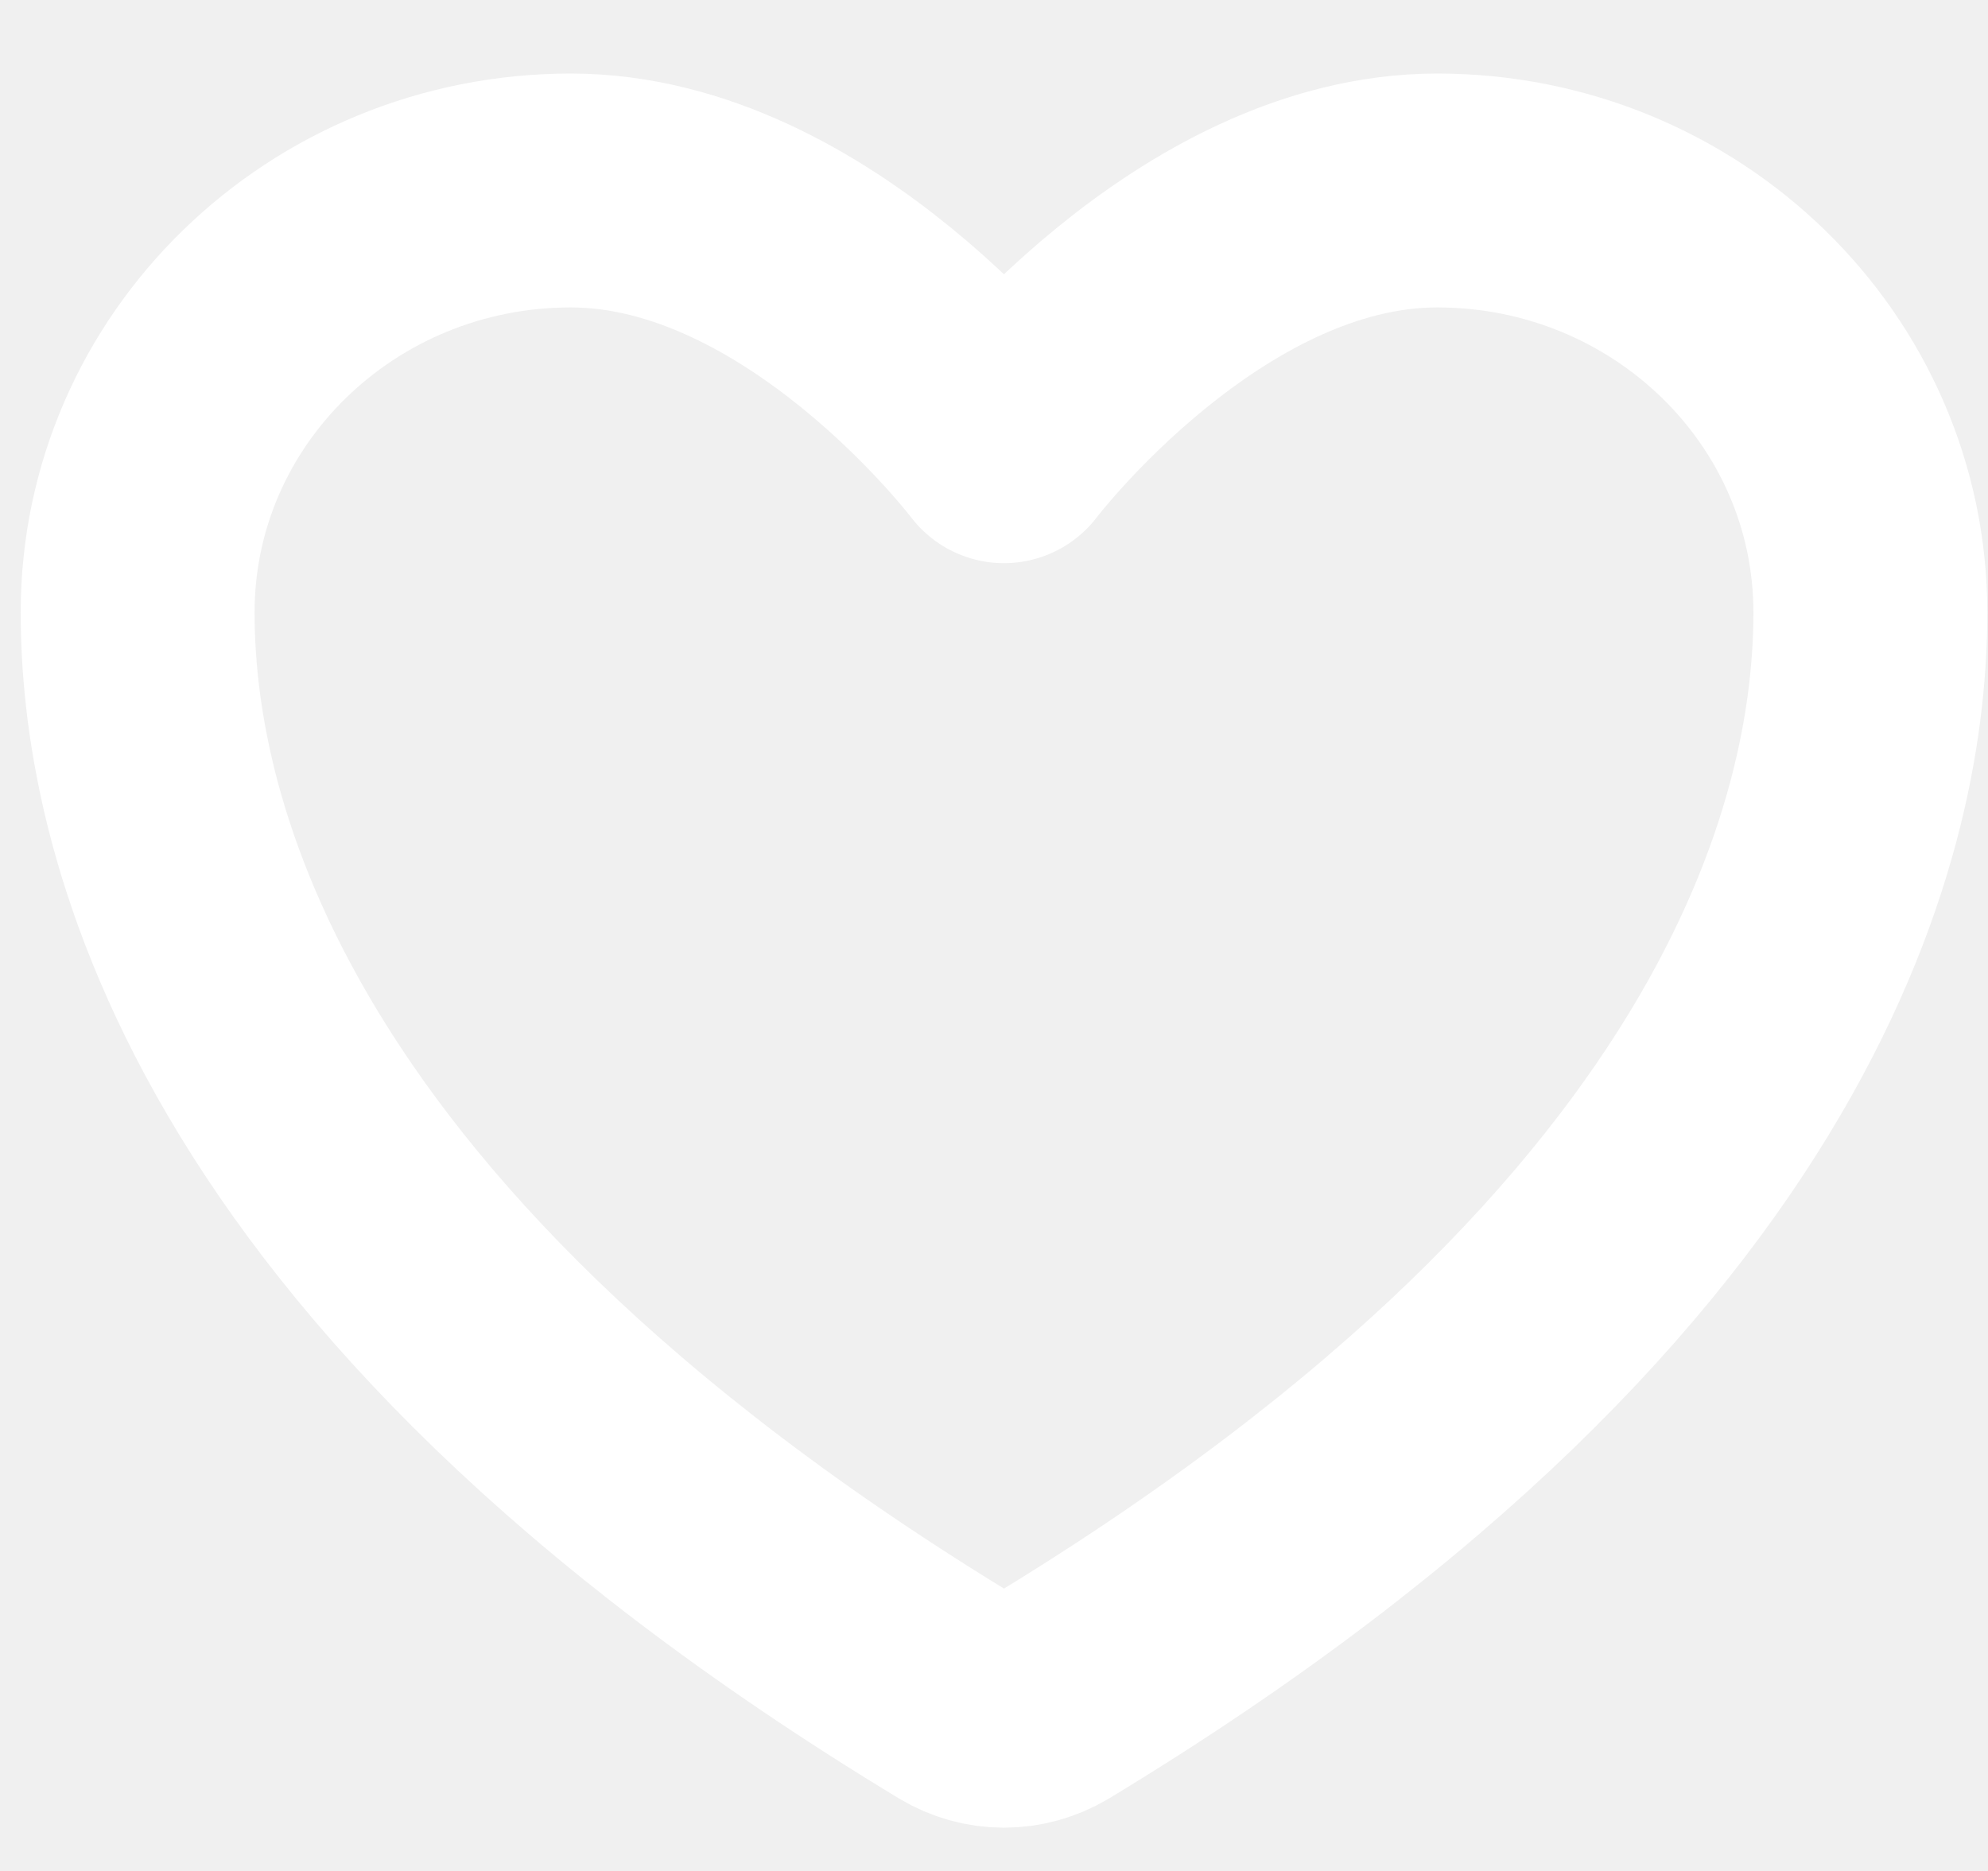
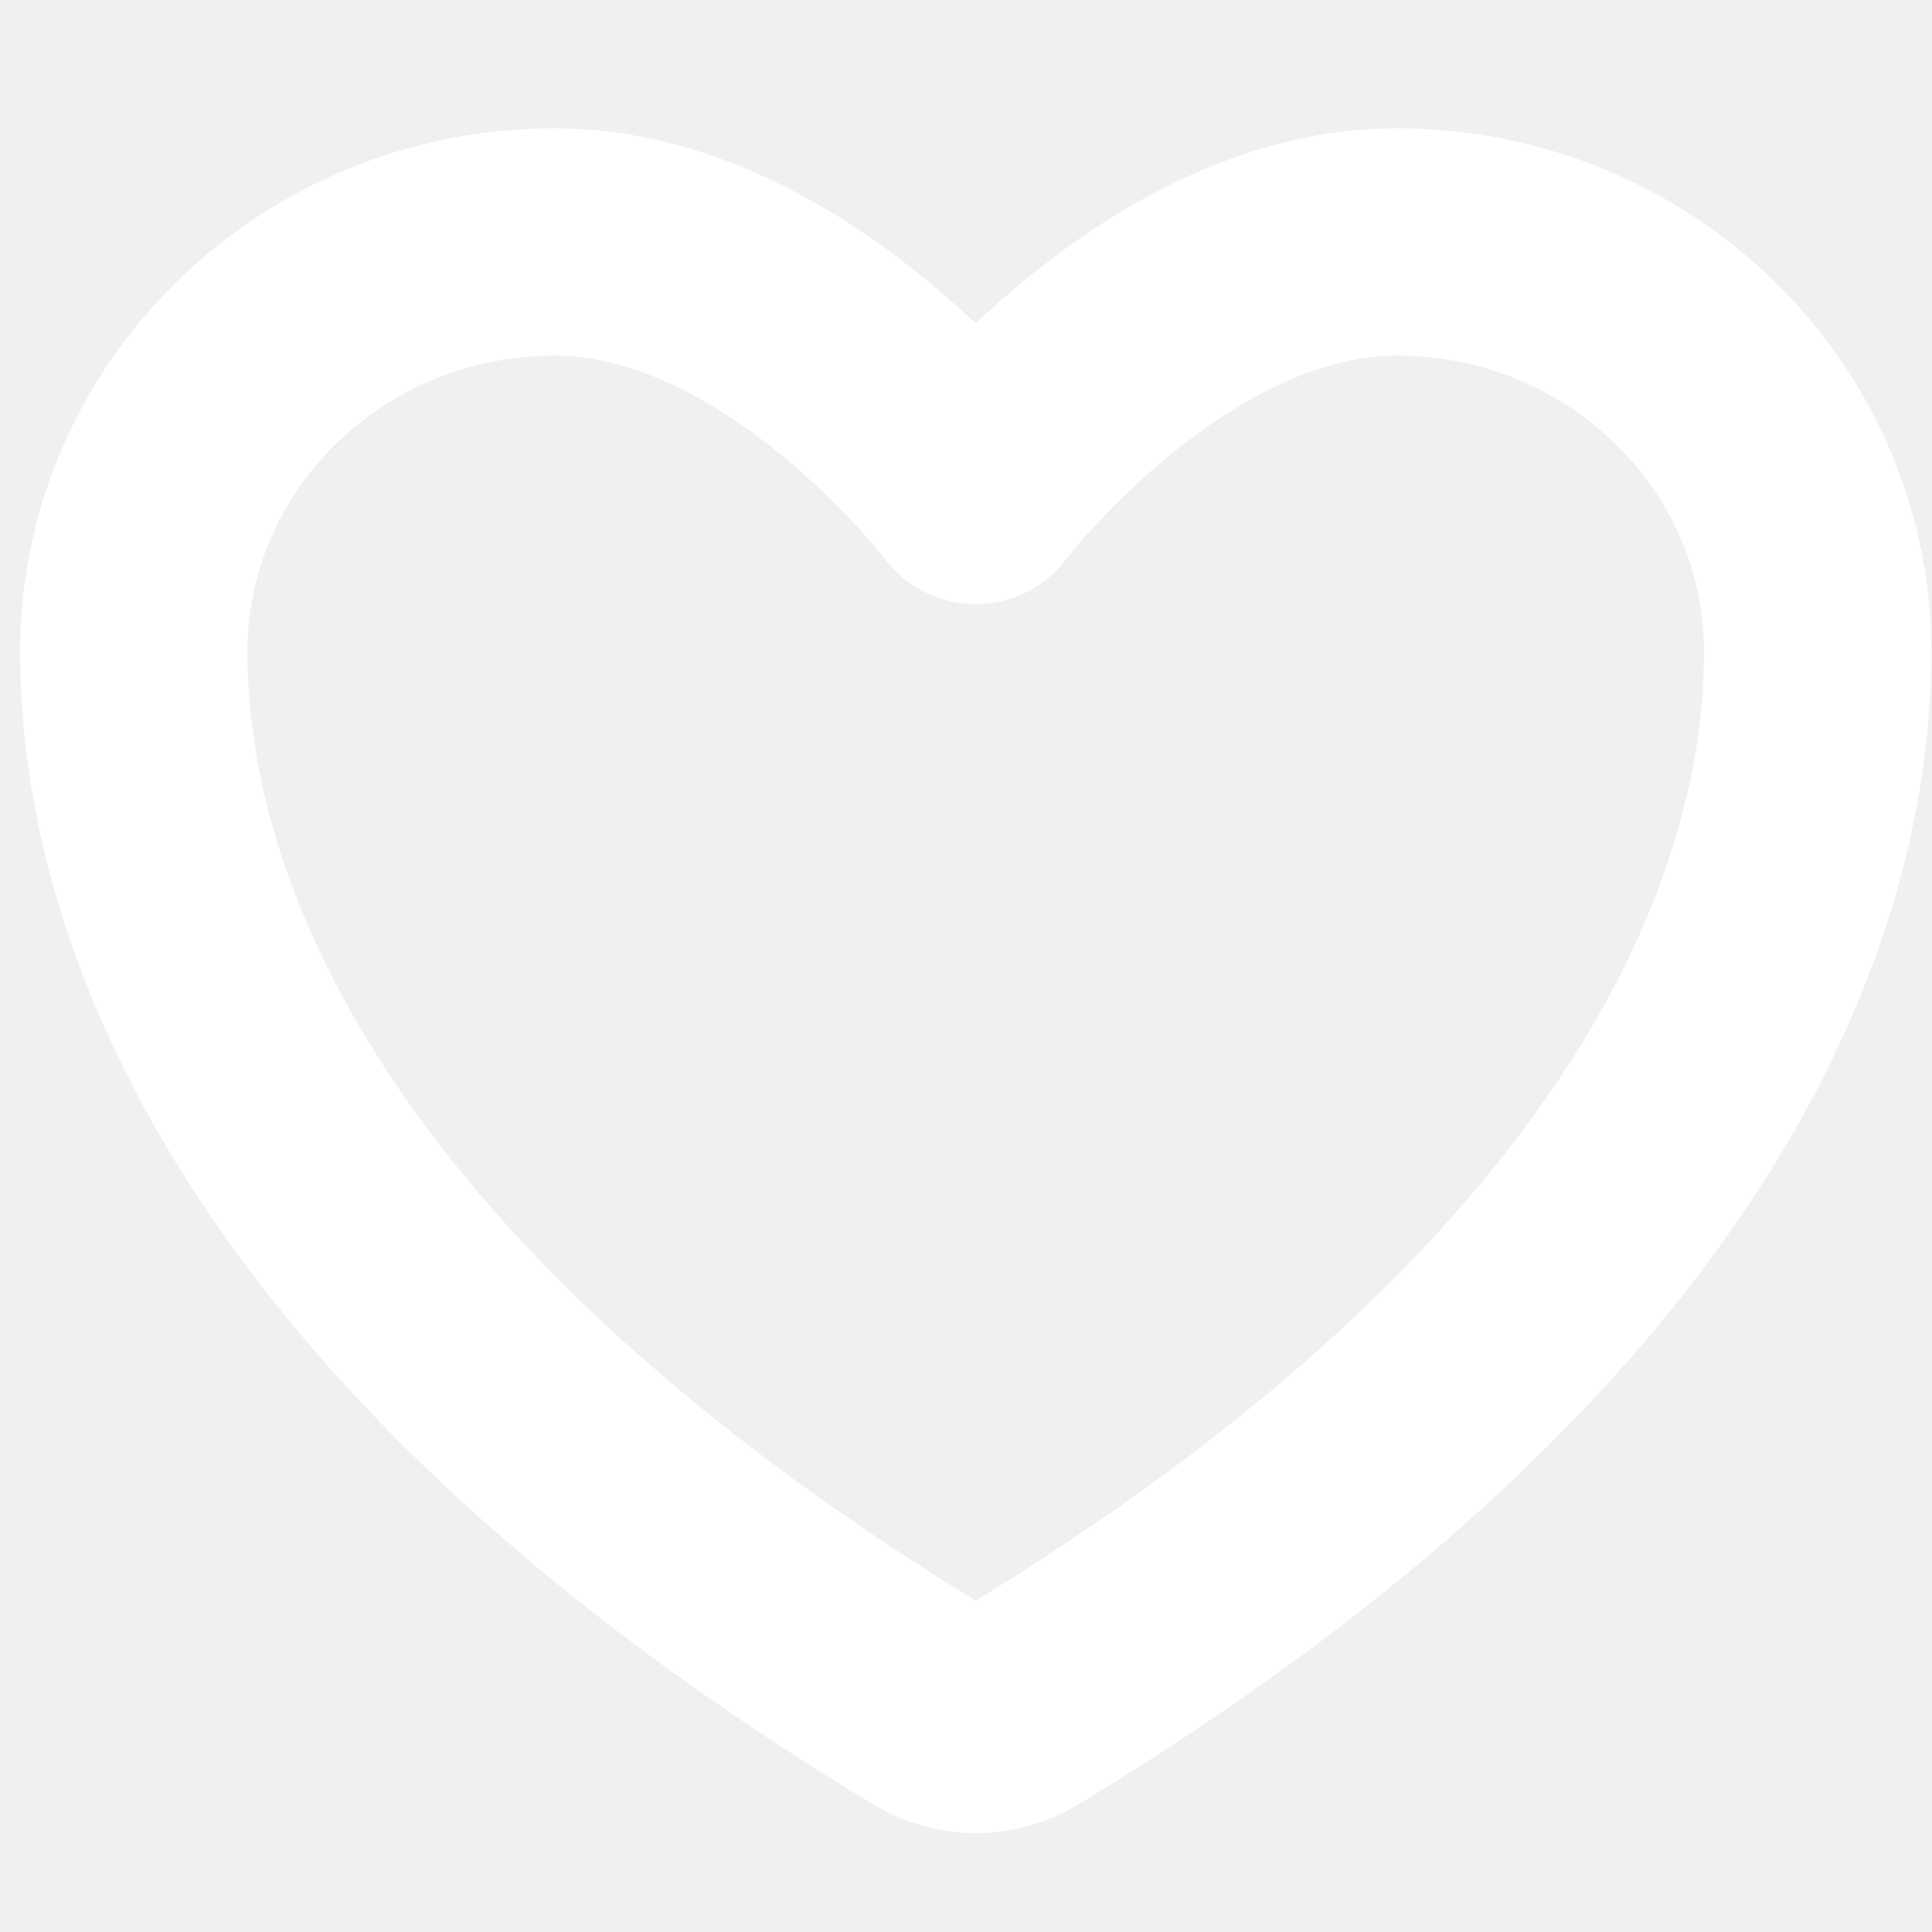
- <svg xmlns="http://www.w3.org/2000/svg" width="17" height="16" viewBox="0 0 17 16" fill="none">
+ <svg xmlns="http://www.w3.org/2000/svg" width="30" height="30" viewBox="0 0 17 16" fill="none">
  <path d="M4.881 1.629C2.836 1.629 1.177 3.244 1.177 5.237C1.177 6.846 1.825 10.665 8.206 14.525C8.32 14.593 8.451 14.63 8.585 14.63C8.719 14.63 8.85 14.593 8.965 14.525C15.346 10.665 15.994 6.846 15.994 5.237C15.994 3.244 14.335 1.629 12.29 1.629C10.244 1.629 8.585 3.816 8.585 3.816C8.585 3.816 6.927 1.629 4.881 1.629Z" stroke="white" stroke-width="2" stroke-linecap="round" stroke-linejoin="round" />
</svg>
